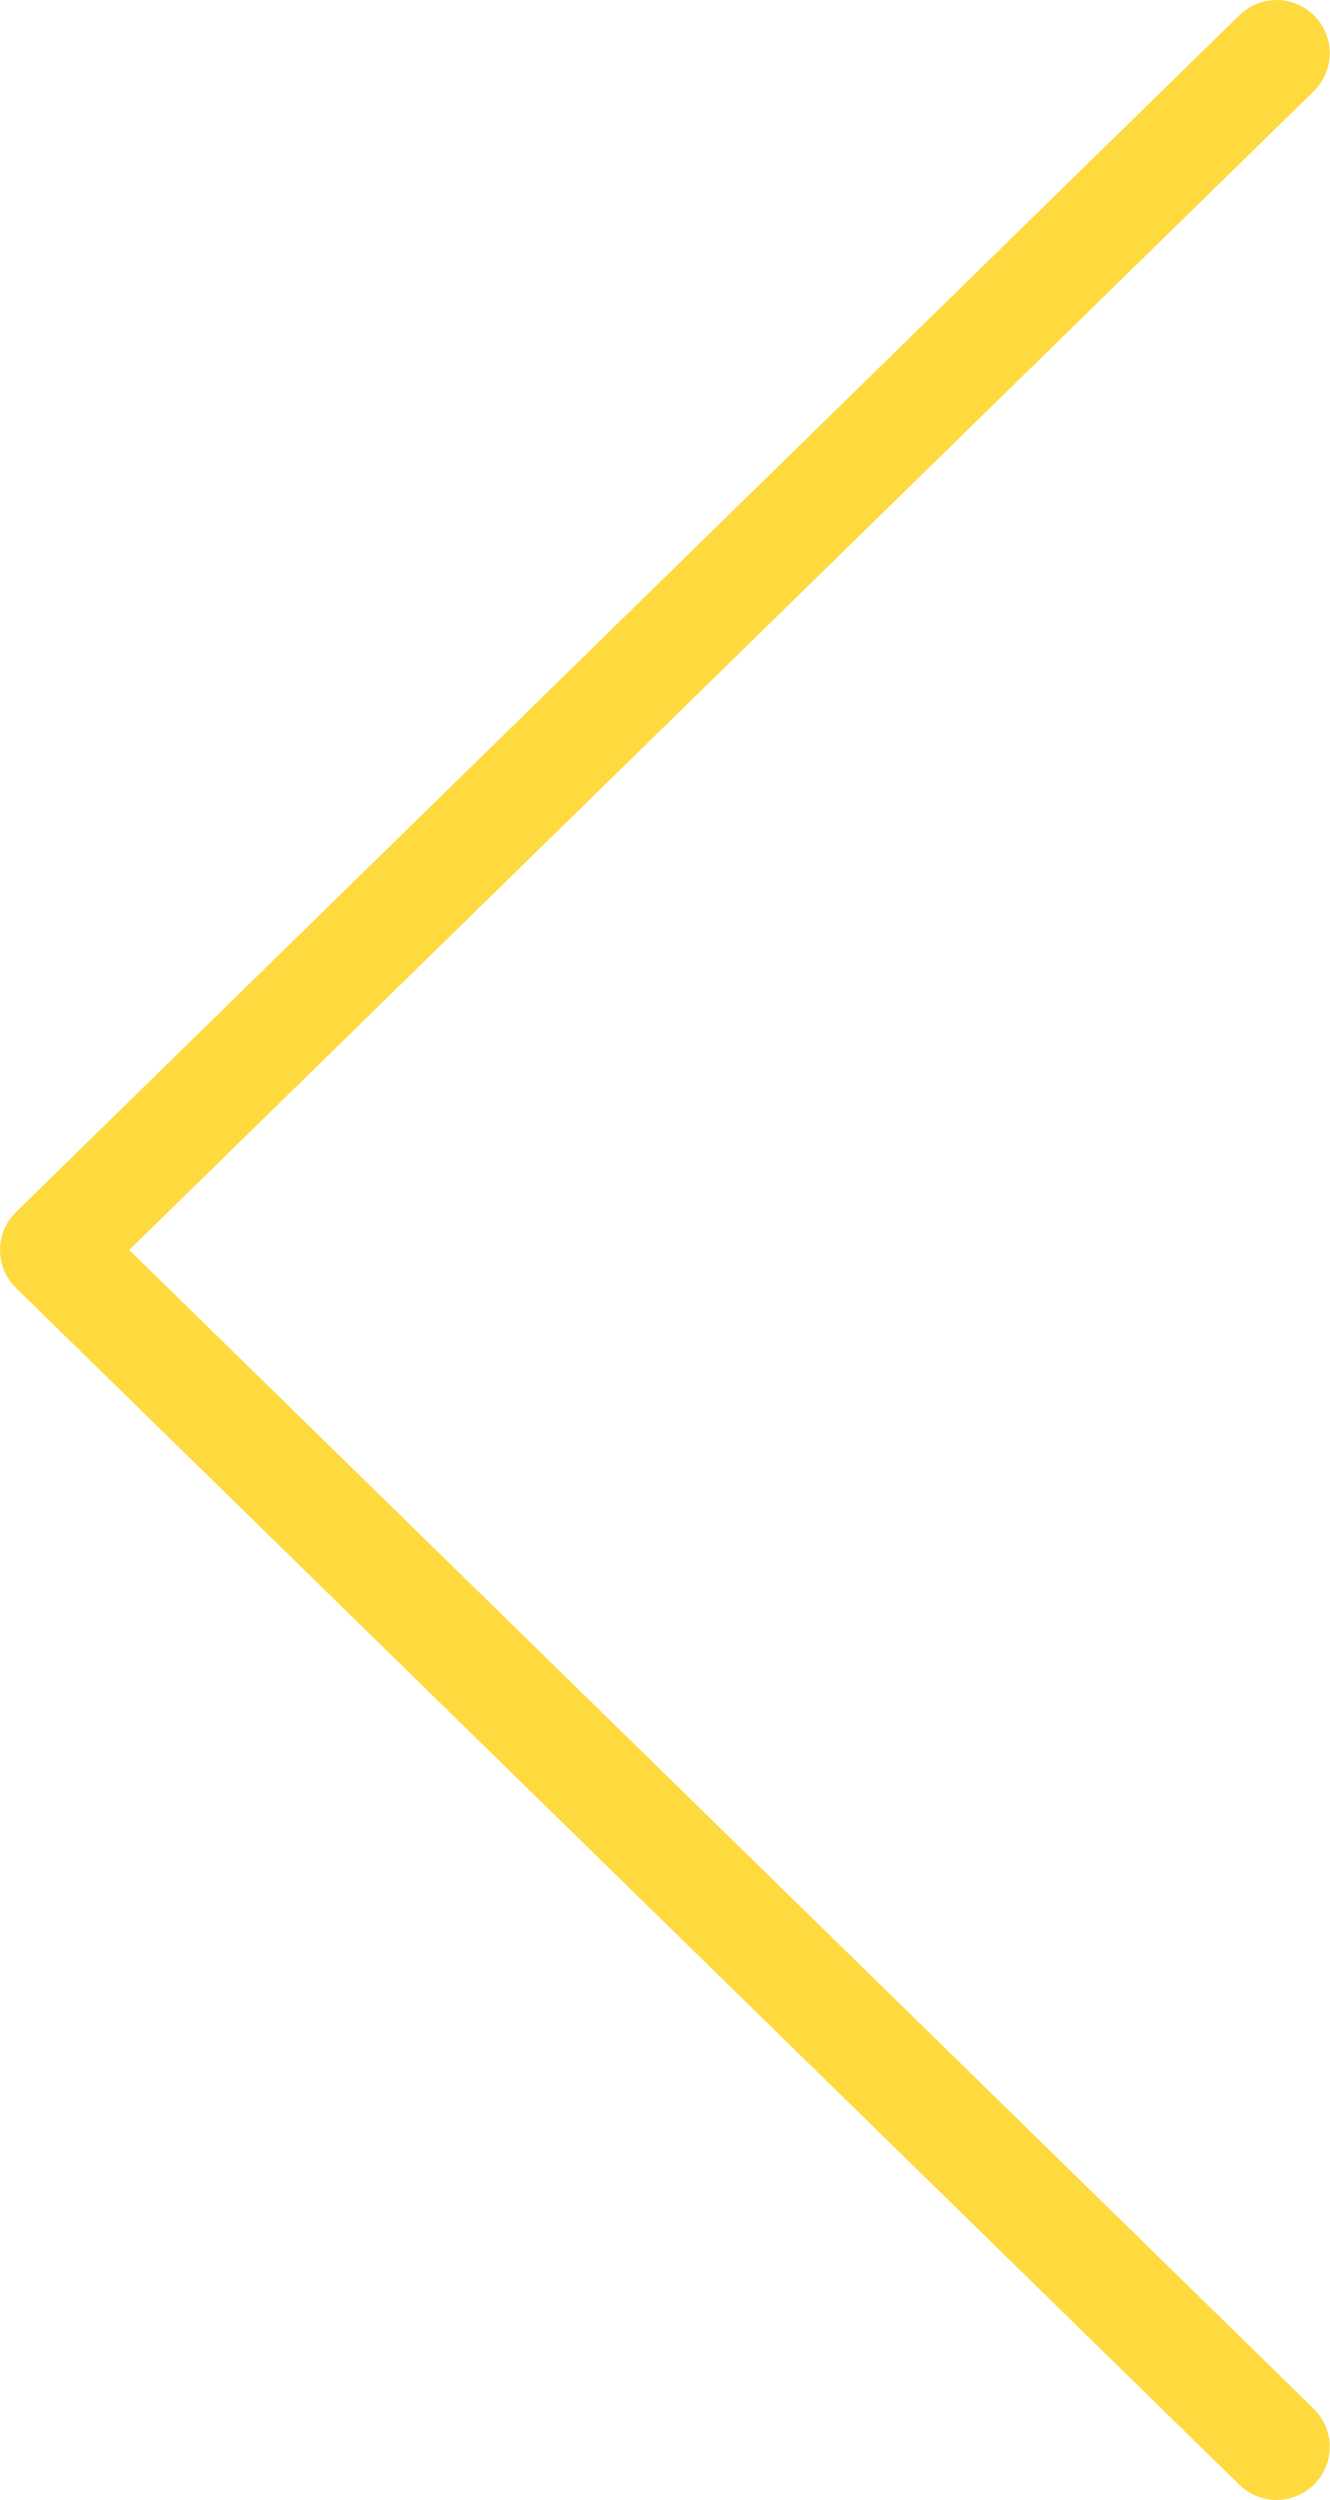
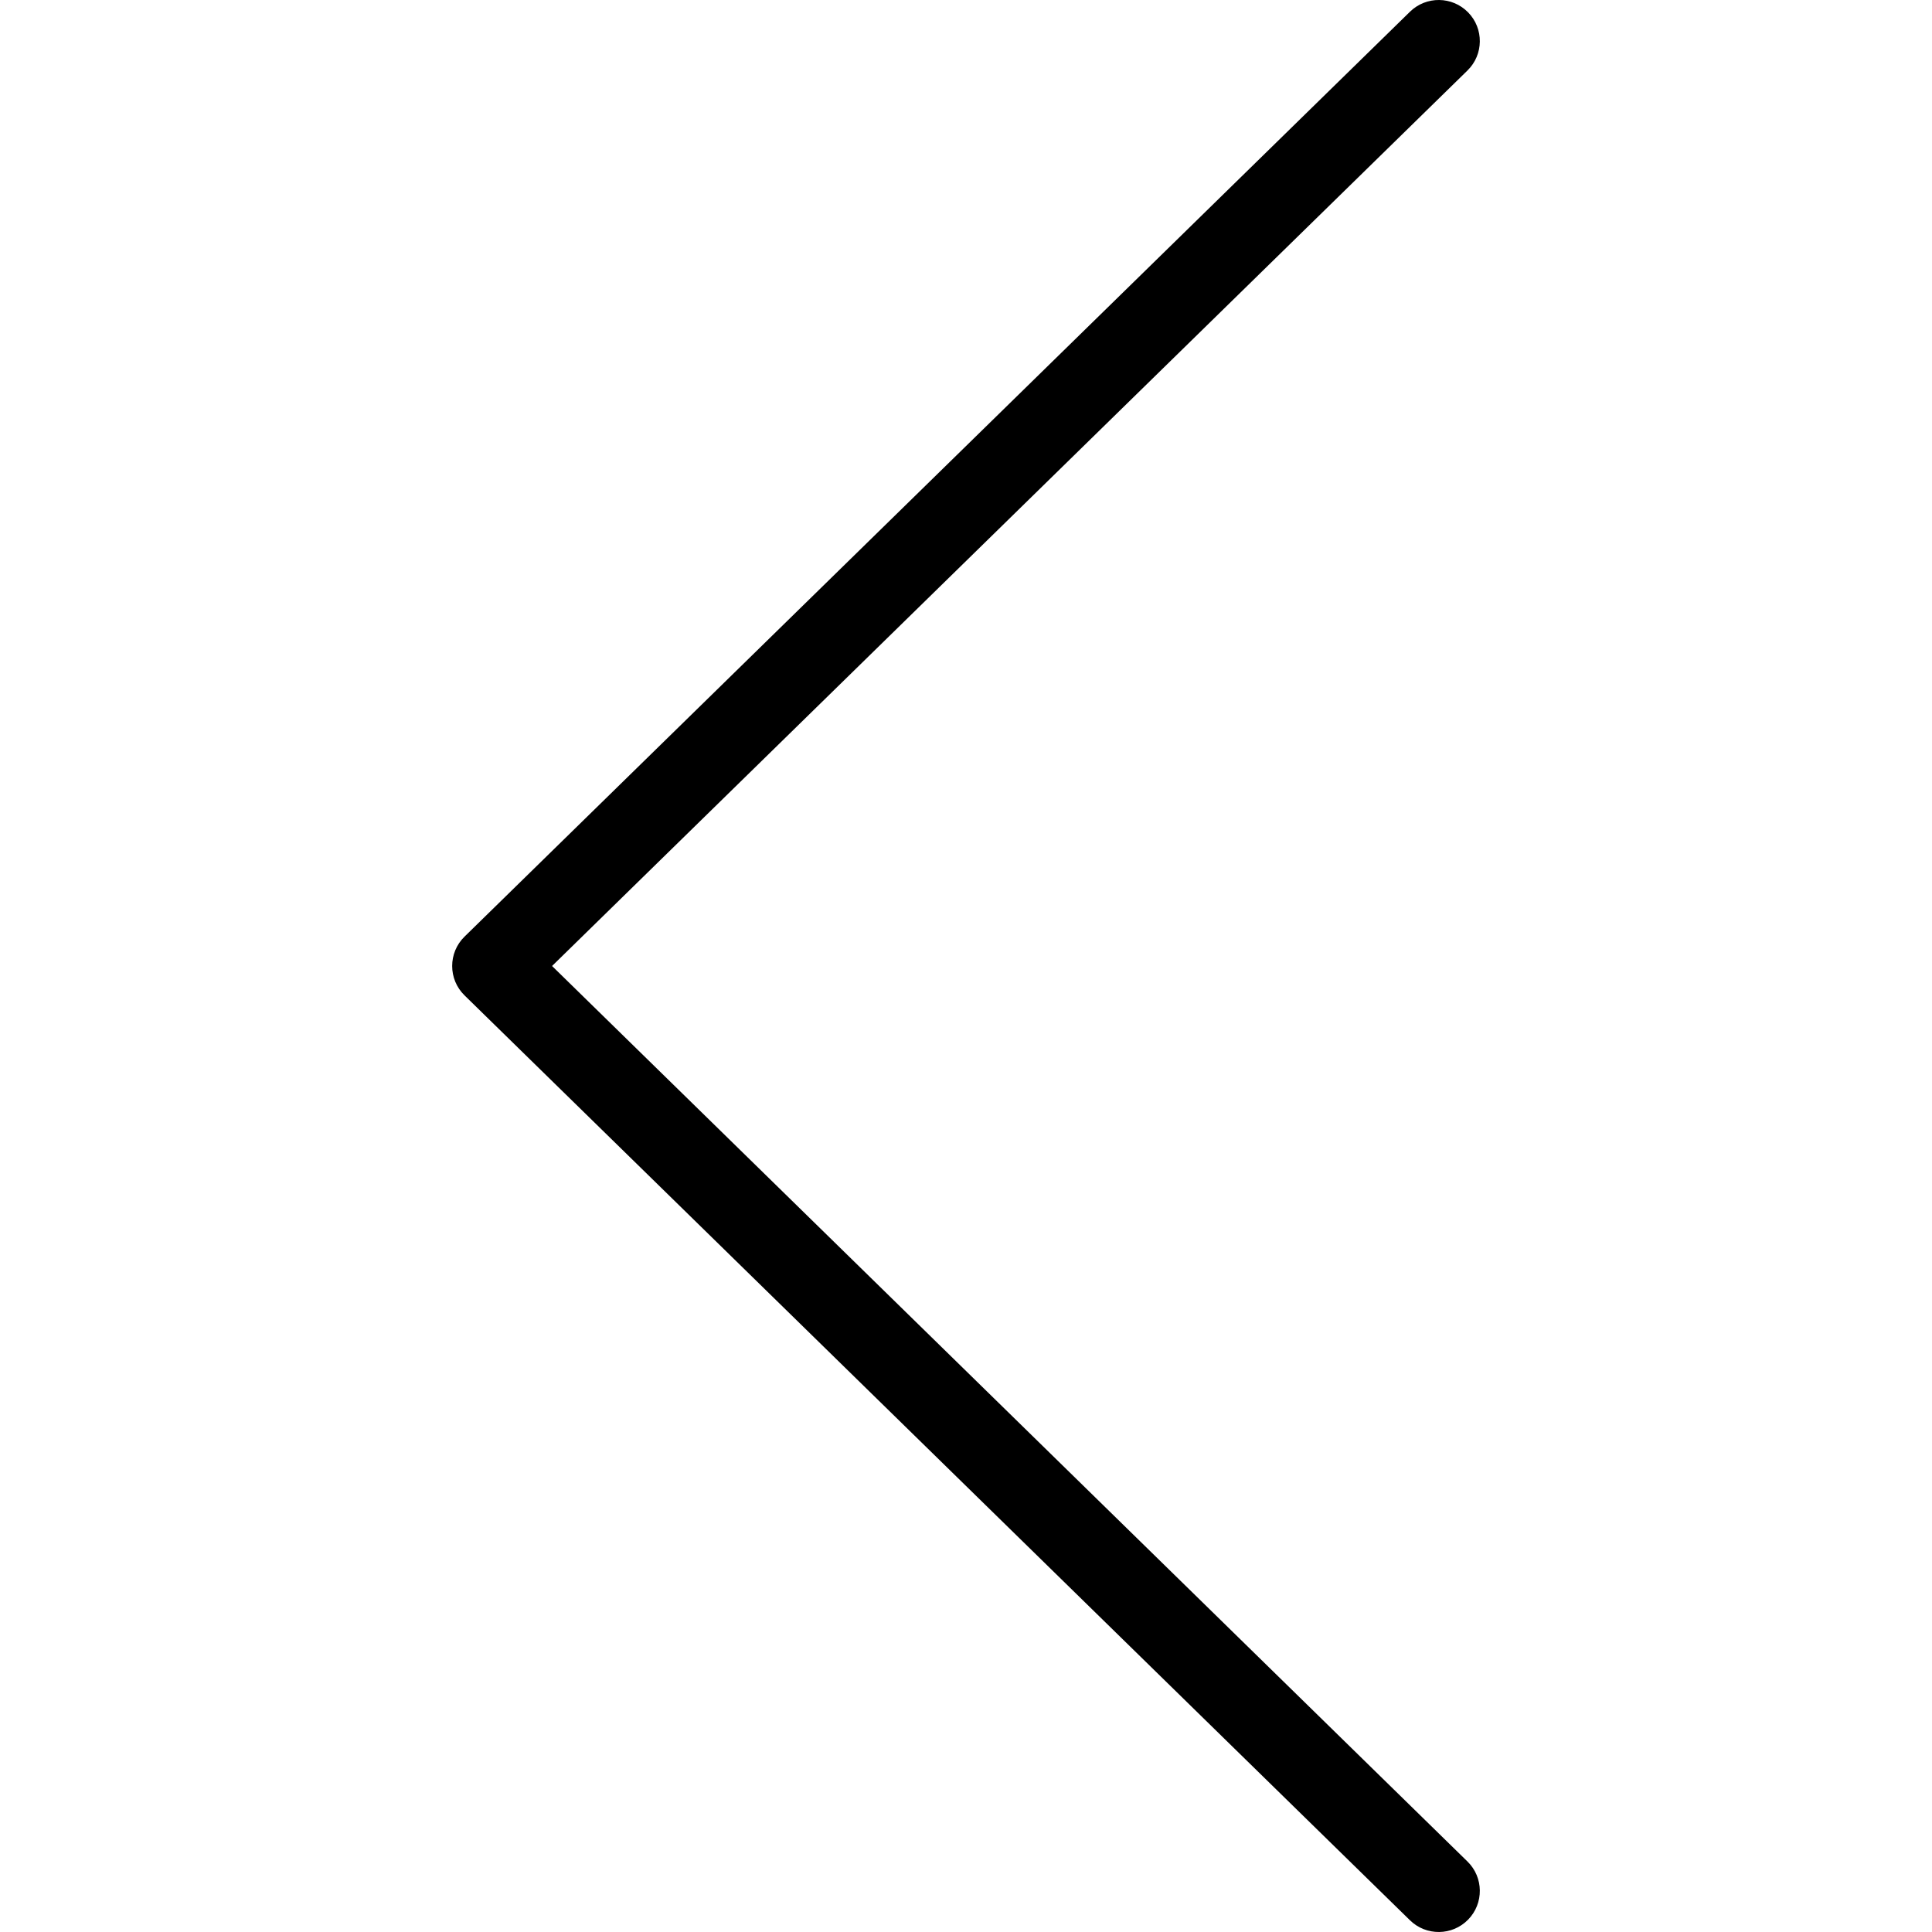
- <svg xmlns="http://www.w3.org/2000/svg" width="25px" height="47px" viewBox="0 0 25 47" version="1.1">
-   <defs />
-   <g id="Page-1" stroke="none" stroke-width="1" fill="none" fill-rule="evenodd">
-     <g id="icon-angle-left-xl" transform="translate(1, 1)" fill="#FFDA3F" fill-rule="nonzero">
-       <path d="M1.43,22.5 L23.699,44.285 C24.094,44.671 24.101,45.305 23.715,45.699 C23.329,46.094 22.695,46.101 22.301,45.715 L-0.699,23.215 C-1.1,22.823 -1.1,22.177 -0.699,21.785 L22.301,-0.715 C22.695,-1.101 23.329,-1.094 23.715,-0.699 C24.101,-0.305 24.094,0.329 23.699,0.715 L1.43,22.5 Z" id="Shape" />
-     </g>
-   </g>
+ <svg xmlns="http://www.w3.org/2000/svg" version="1.1" width="1024" height="1024" viewBox="0 0 1024 1024">
+   <g id="icomoon-ignore">
+ </g>
+   <path d="M292.602 512l485.186 474.639c8.601 8.414 8.753 22.209 0.339 30.81s-22.209 8.753-30.81 0.339l-501.106-490.213c-8.735-8.545-8.735-22.603 0-31.149l501.106-490.213c8.601-8.414 22.396-8.263 30.81 0.339s8.263 22.396-0.339 30.81l-485.186 474.639z" />
</svg>
